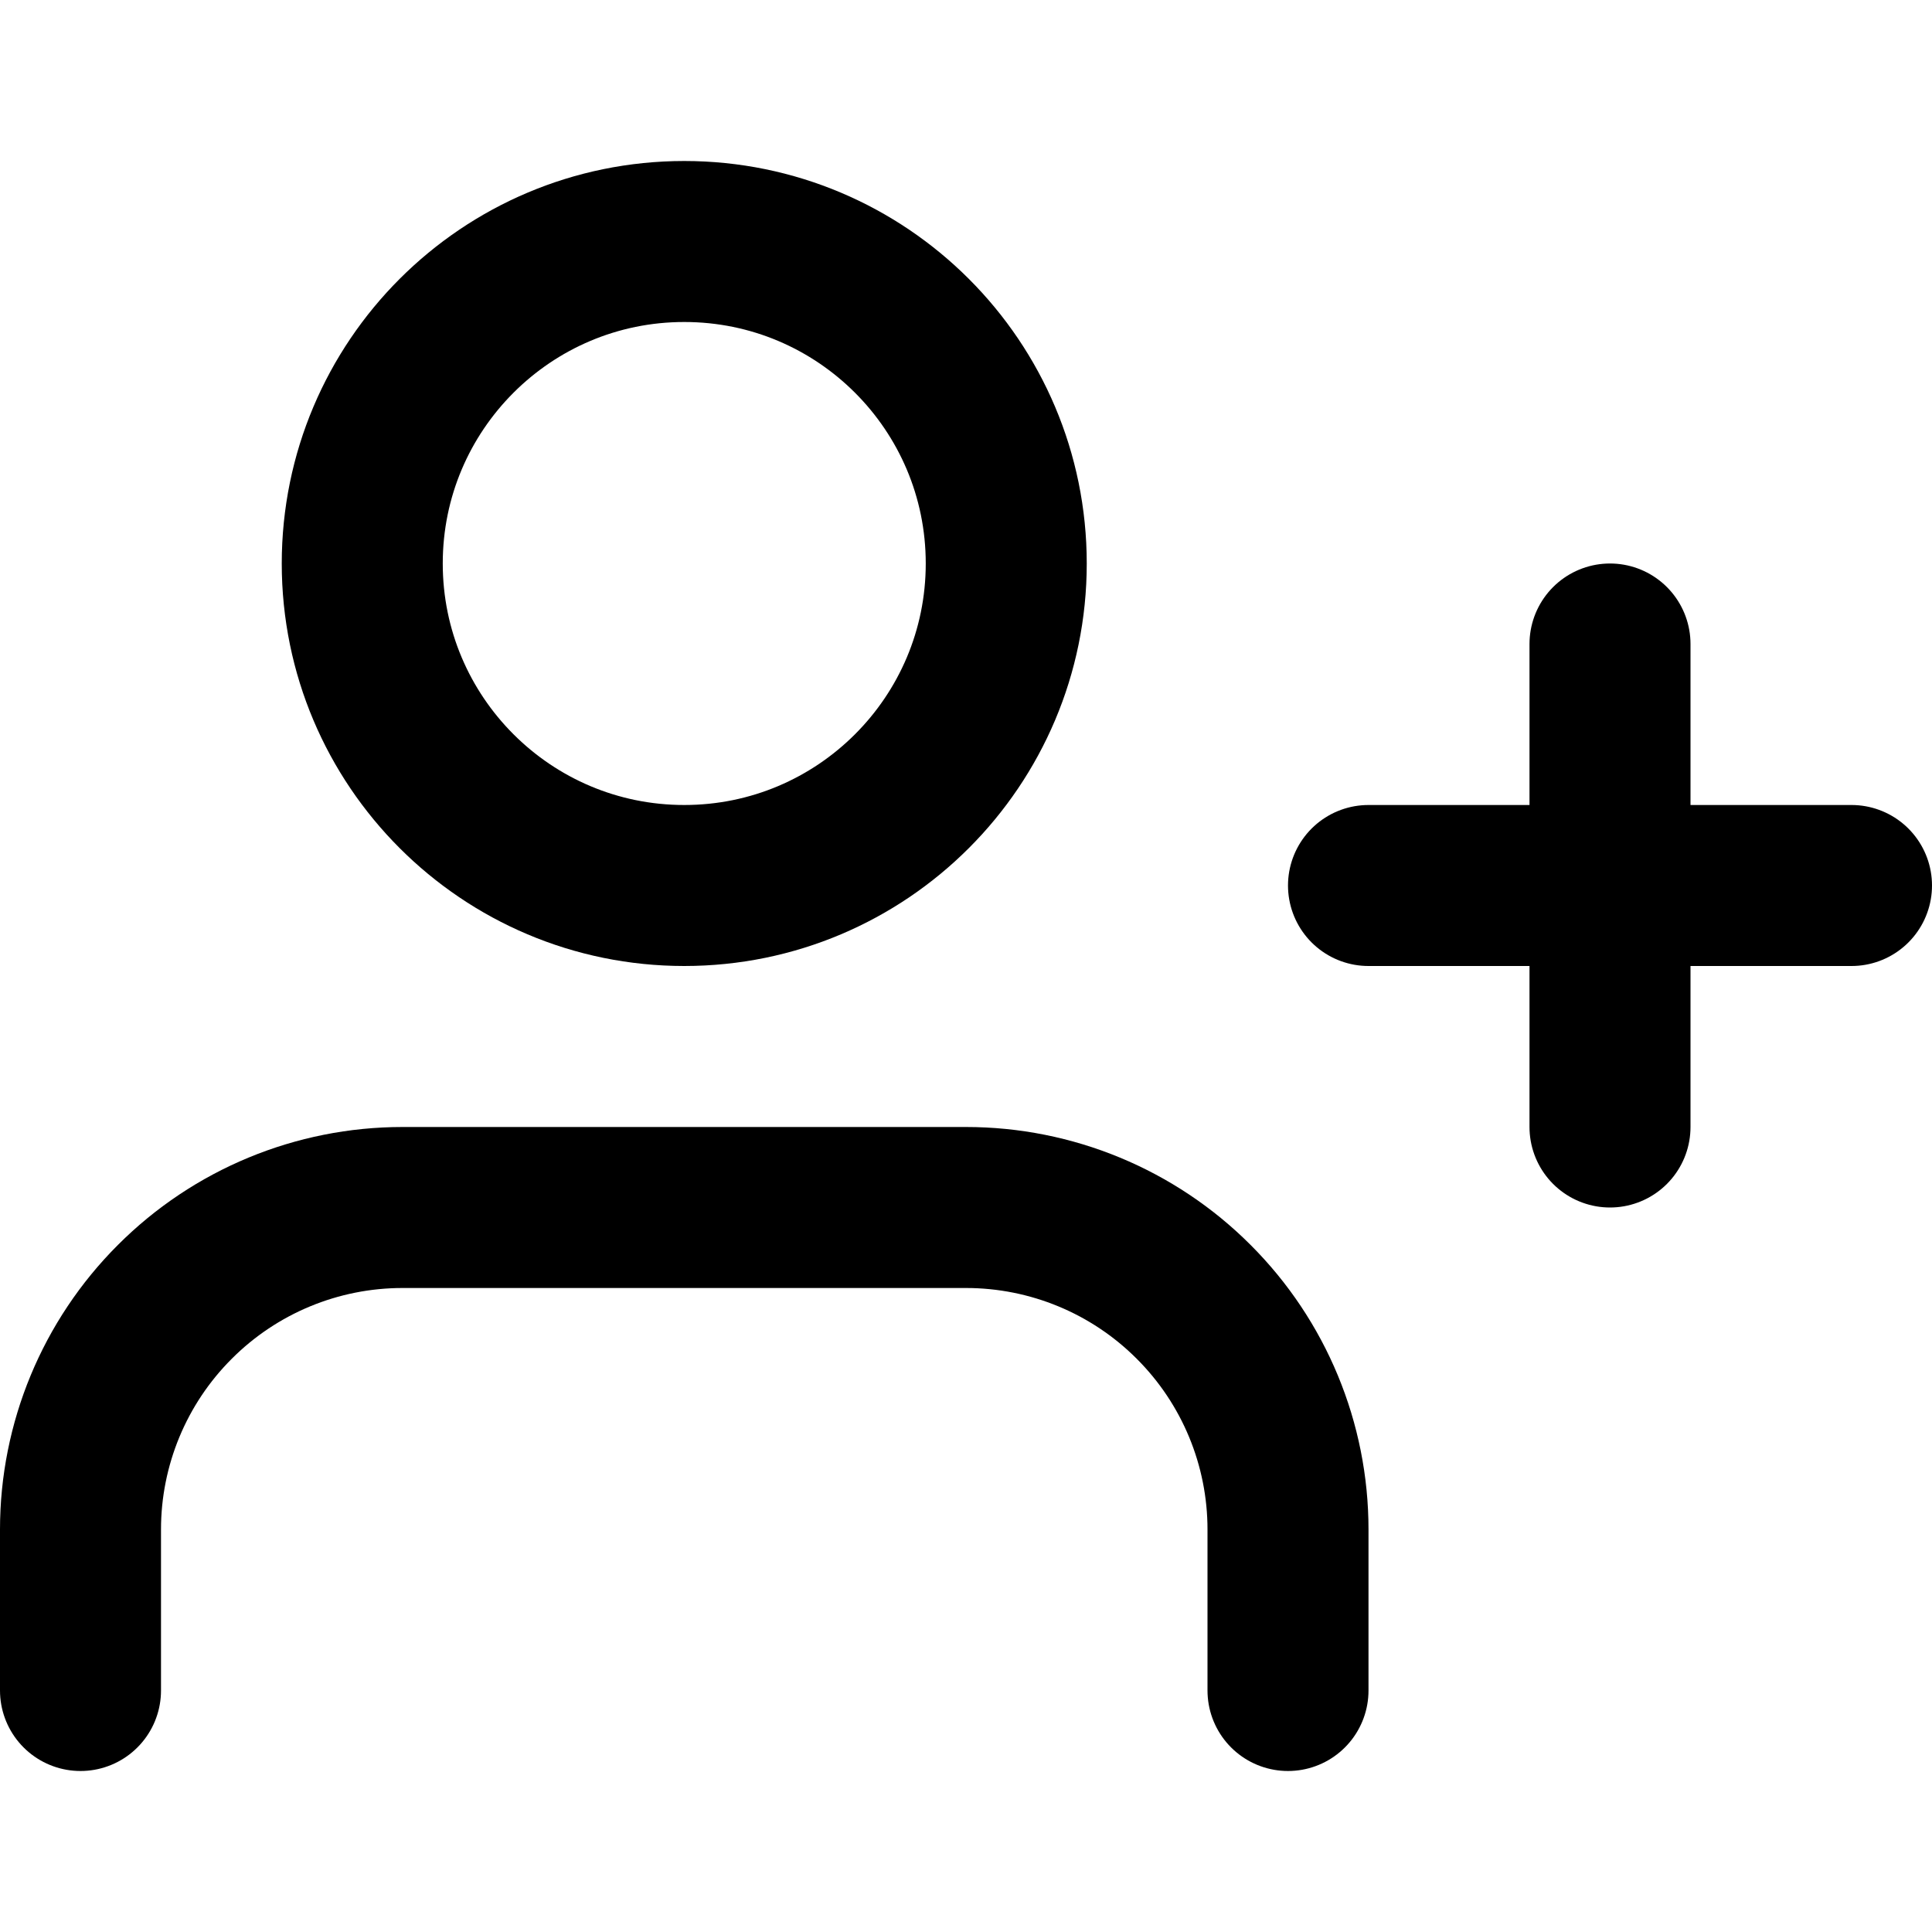
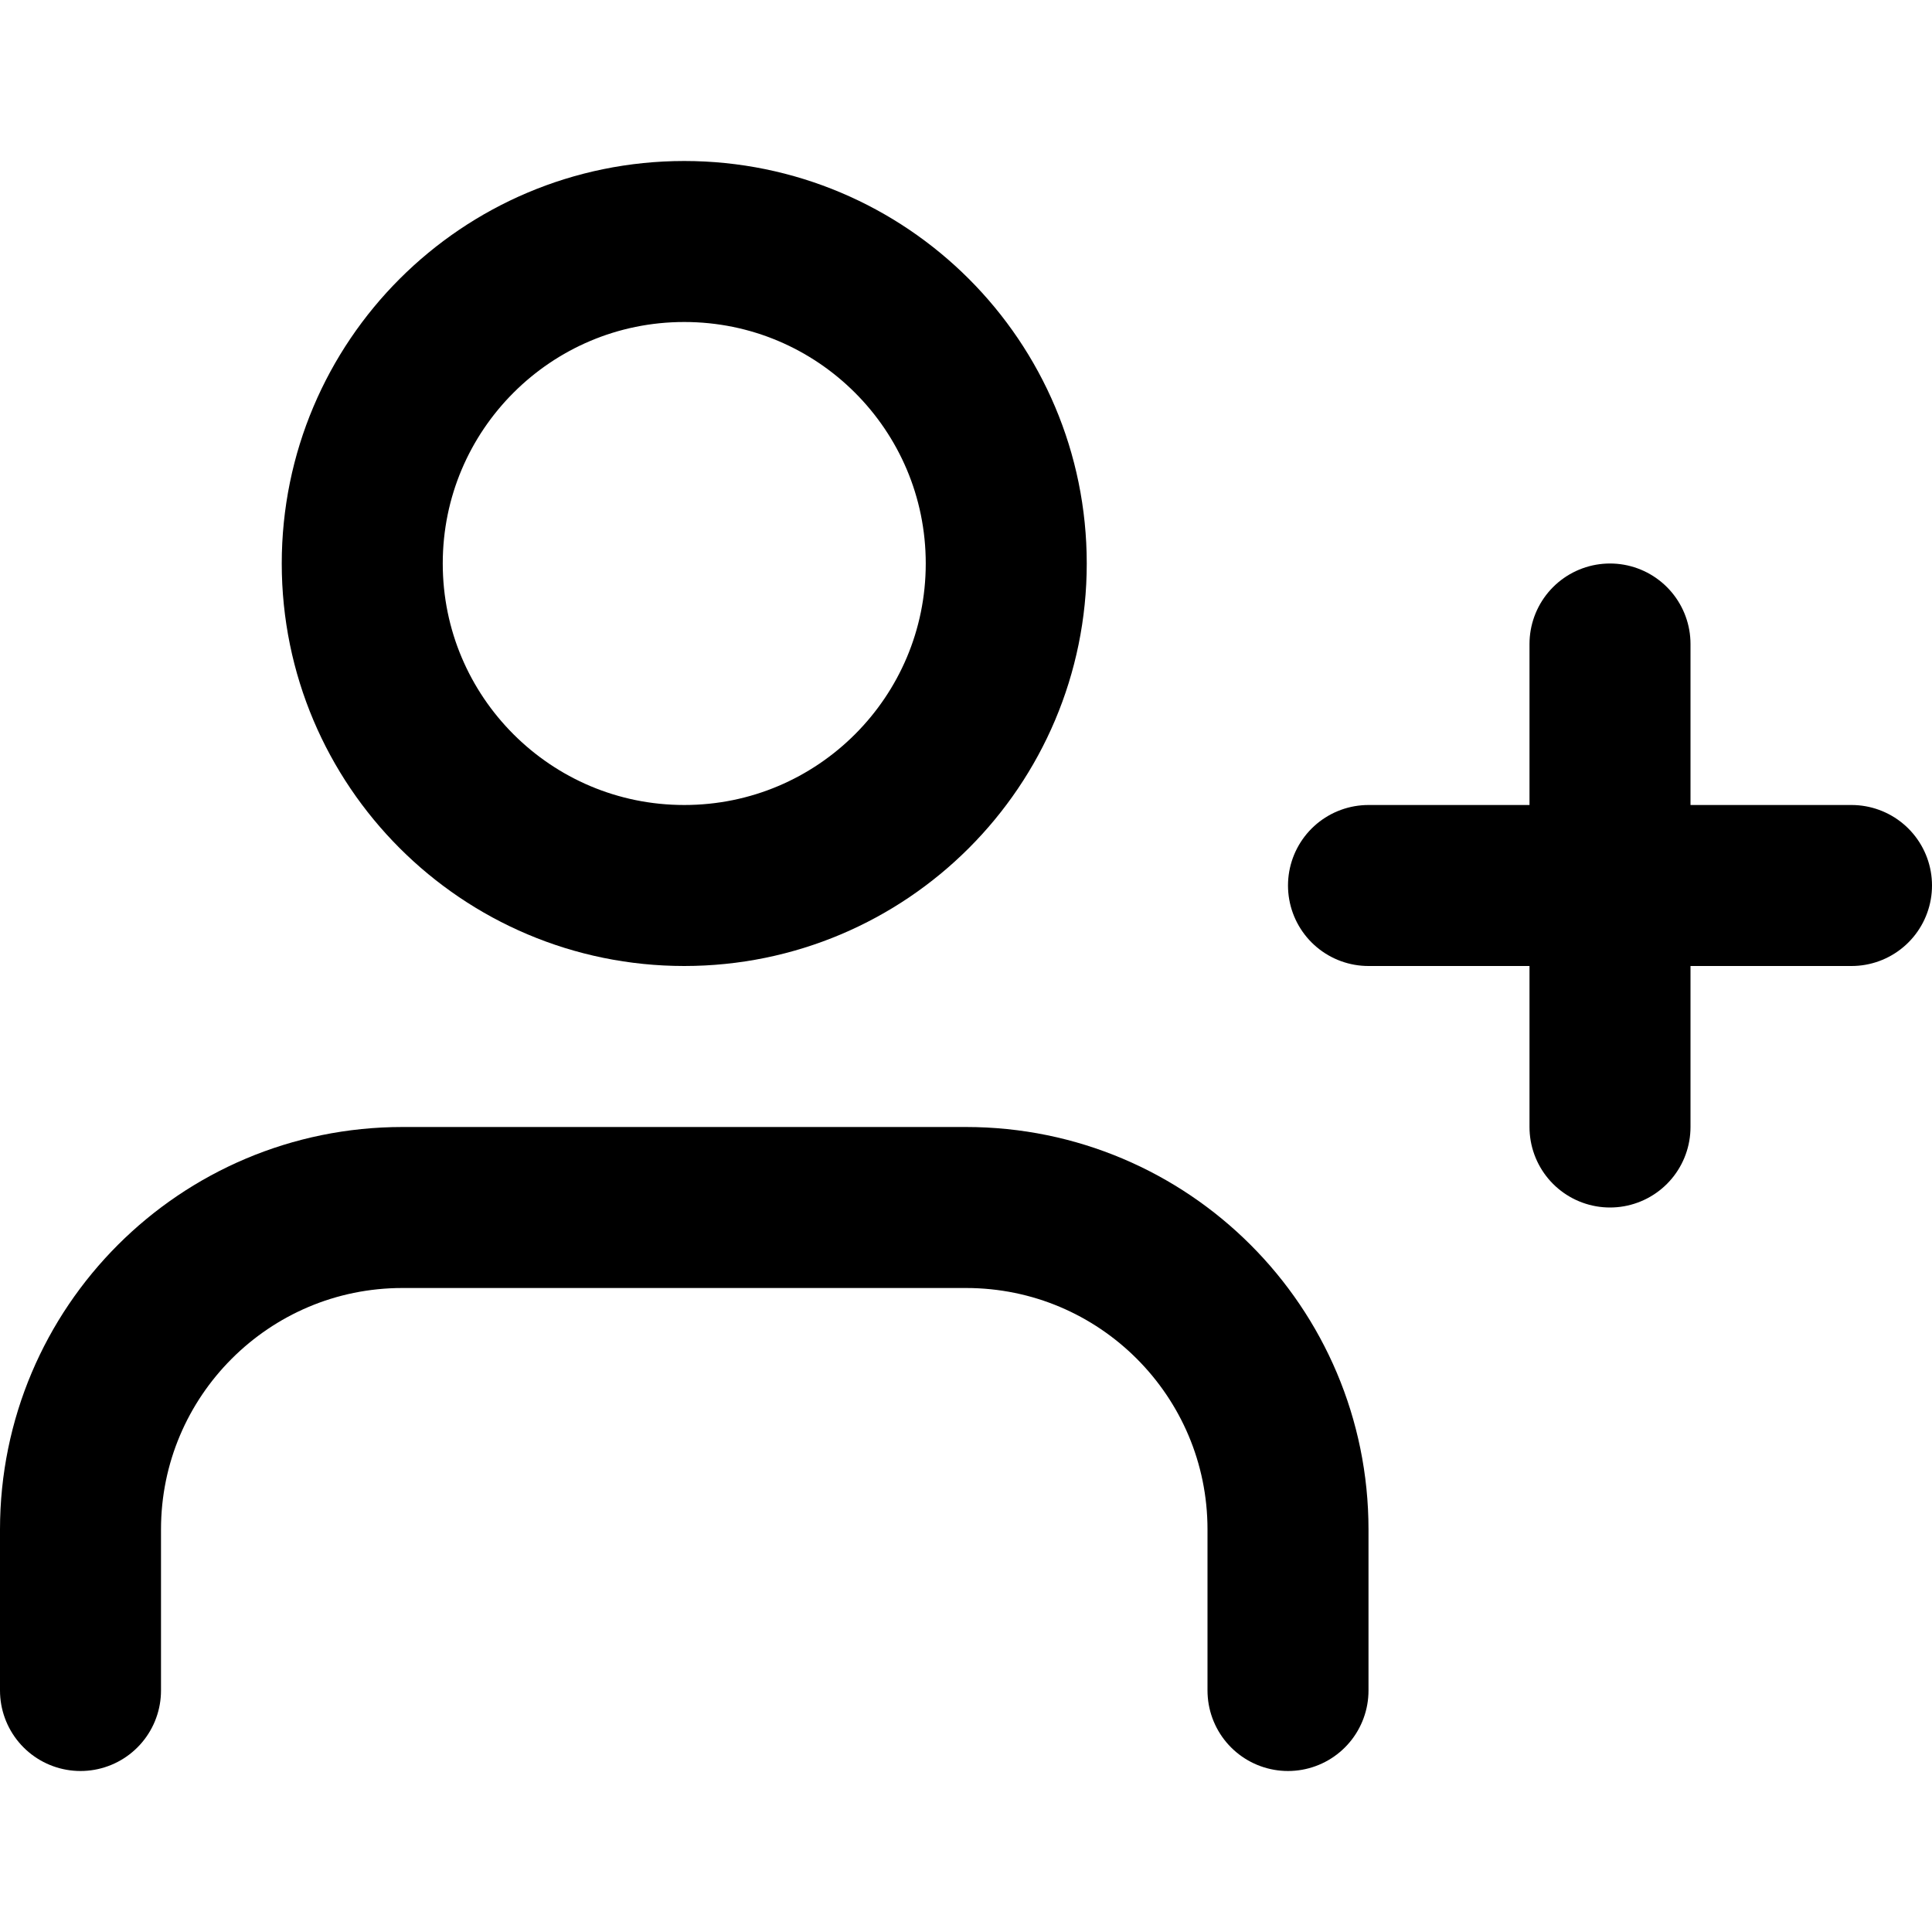
- <svg xmlns="http://www.w3.org/2000/svg" width="24" height="24" viewBox="0 0 24 24" stroke="currentColor" fill="none">
-   <path d="M16 21V19C16 17.939 15.579 16.922 14.828 16.172C14.078 15.421 13.061 15 12 15H5C3.939 15 2.922 15.421 2.172 16.172C1.421 16.922 1 17.939 1 19V21" stroke-width="2" stroke-linecap="round" stroke-linejoin="round" />
-   <path d="M8.5 11C10.709 11 12.5 9.209 12.5 7C12.5 4.791 10.709 3 8.5 3C6.291 3 4.5 4.791 4.5 7C4.5 9.209 6.291 11 8.5 11Z" stroke-width="2" stroke-linecap="round" stroke-linejoin="round" />
-   <path d="M20 8V14" stroke-width="2" stroke-linecap="round" stroke-linejoin="round" />
-   <path d="M23 11H17" stroke-width="2" stroke-linecap="round" stroke-linejoin="round" />
+ <svg xmlns="http://www.w3.org/2000/svg" viewBox="0 0 24 24" fill="none" stroke="currentColor" stroke-width="2" stroke-linecap="round" stroke-linejoin="round" class="feather feather-user-plus">
+   <path d="M16 21v-2a4 4 0 00-4-4H5a4 4 0 00-4 4v2" />
+   <circle cx="8.5" cy="7" r="4" />
+   <path d="M20 8v6" />
+   <path d="M23 11h-6" />
</svg>
